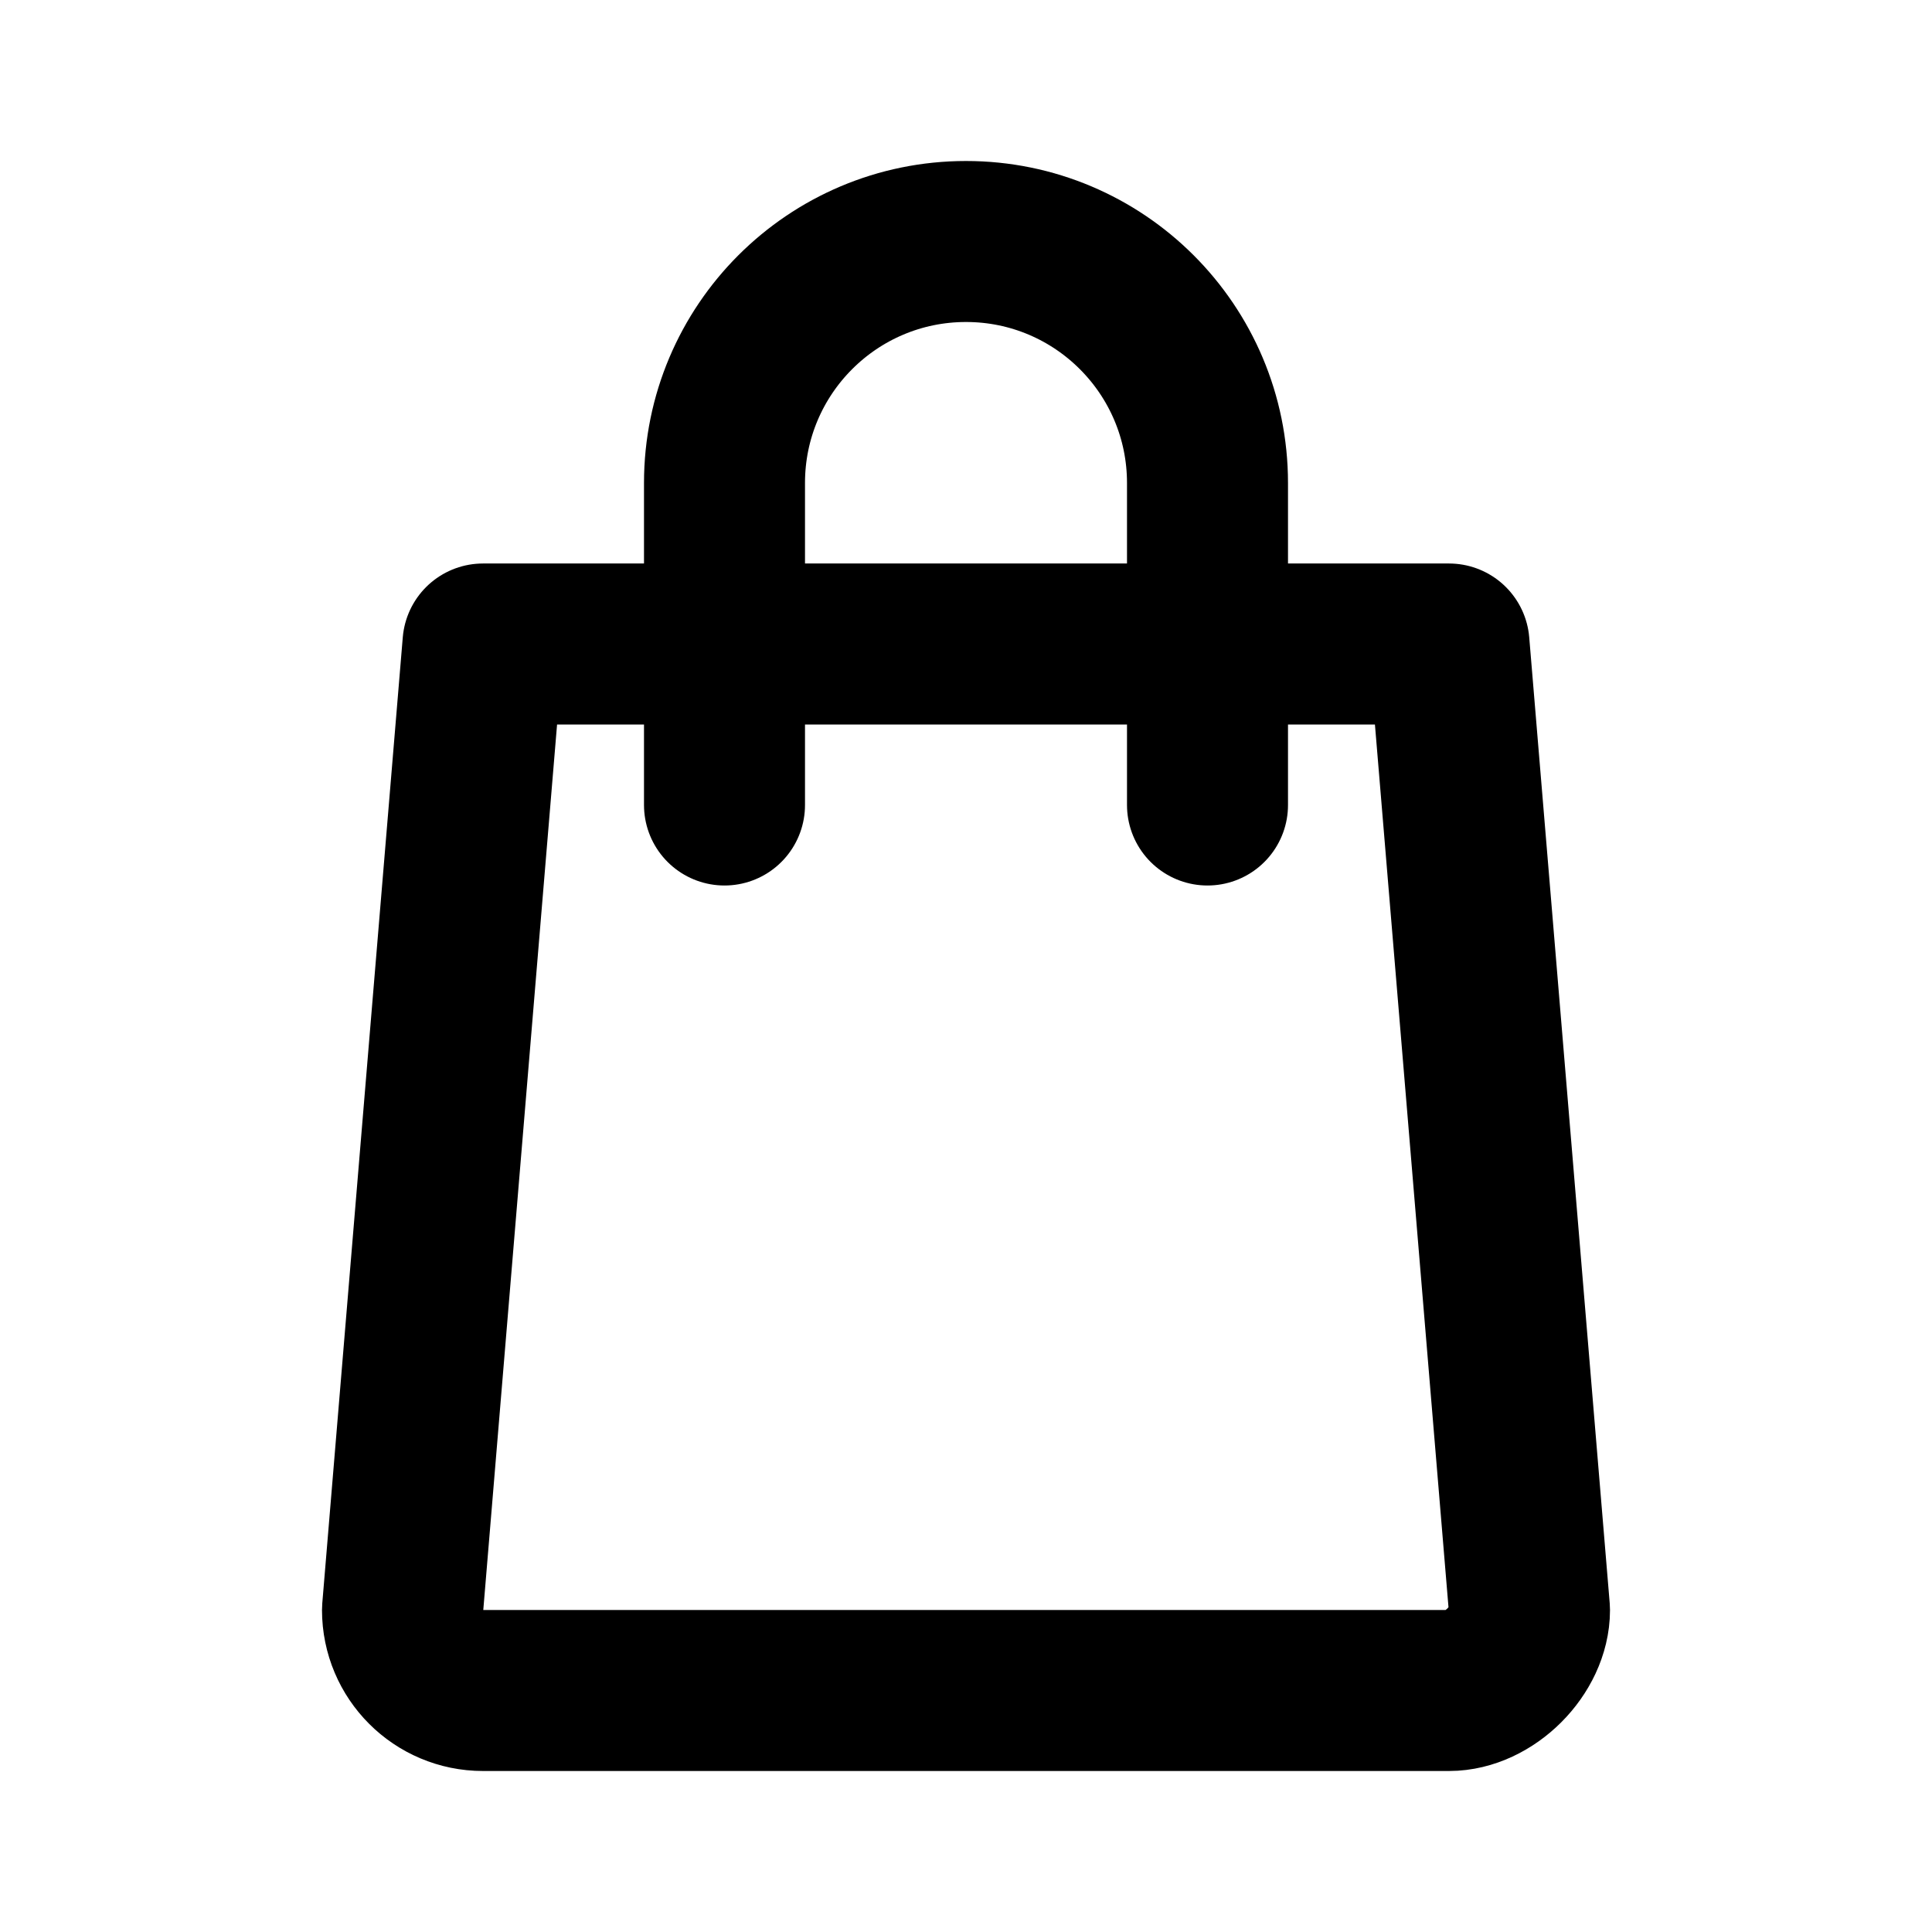
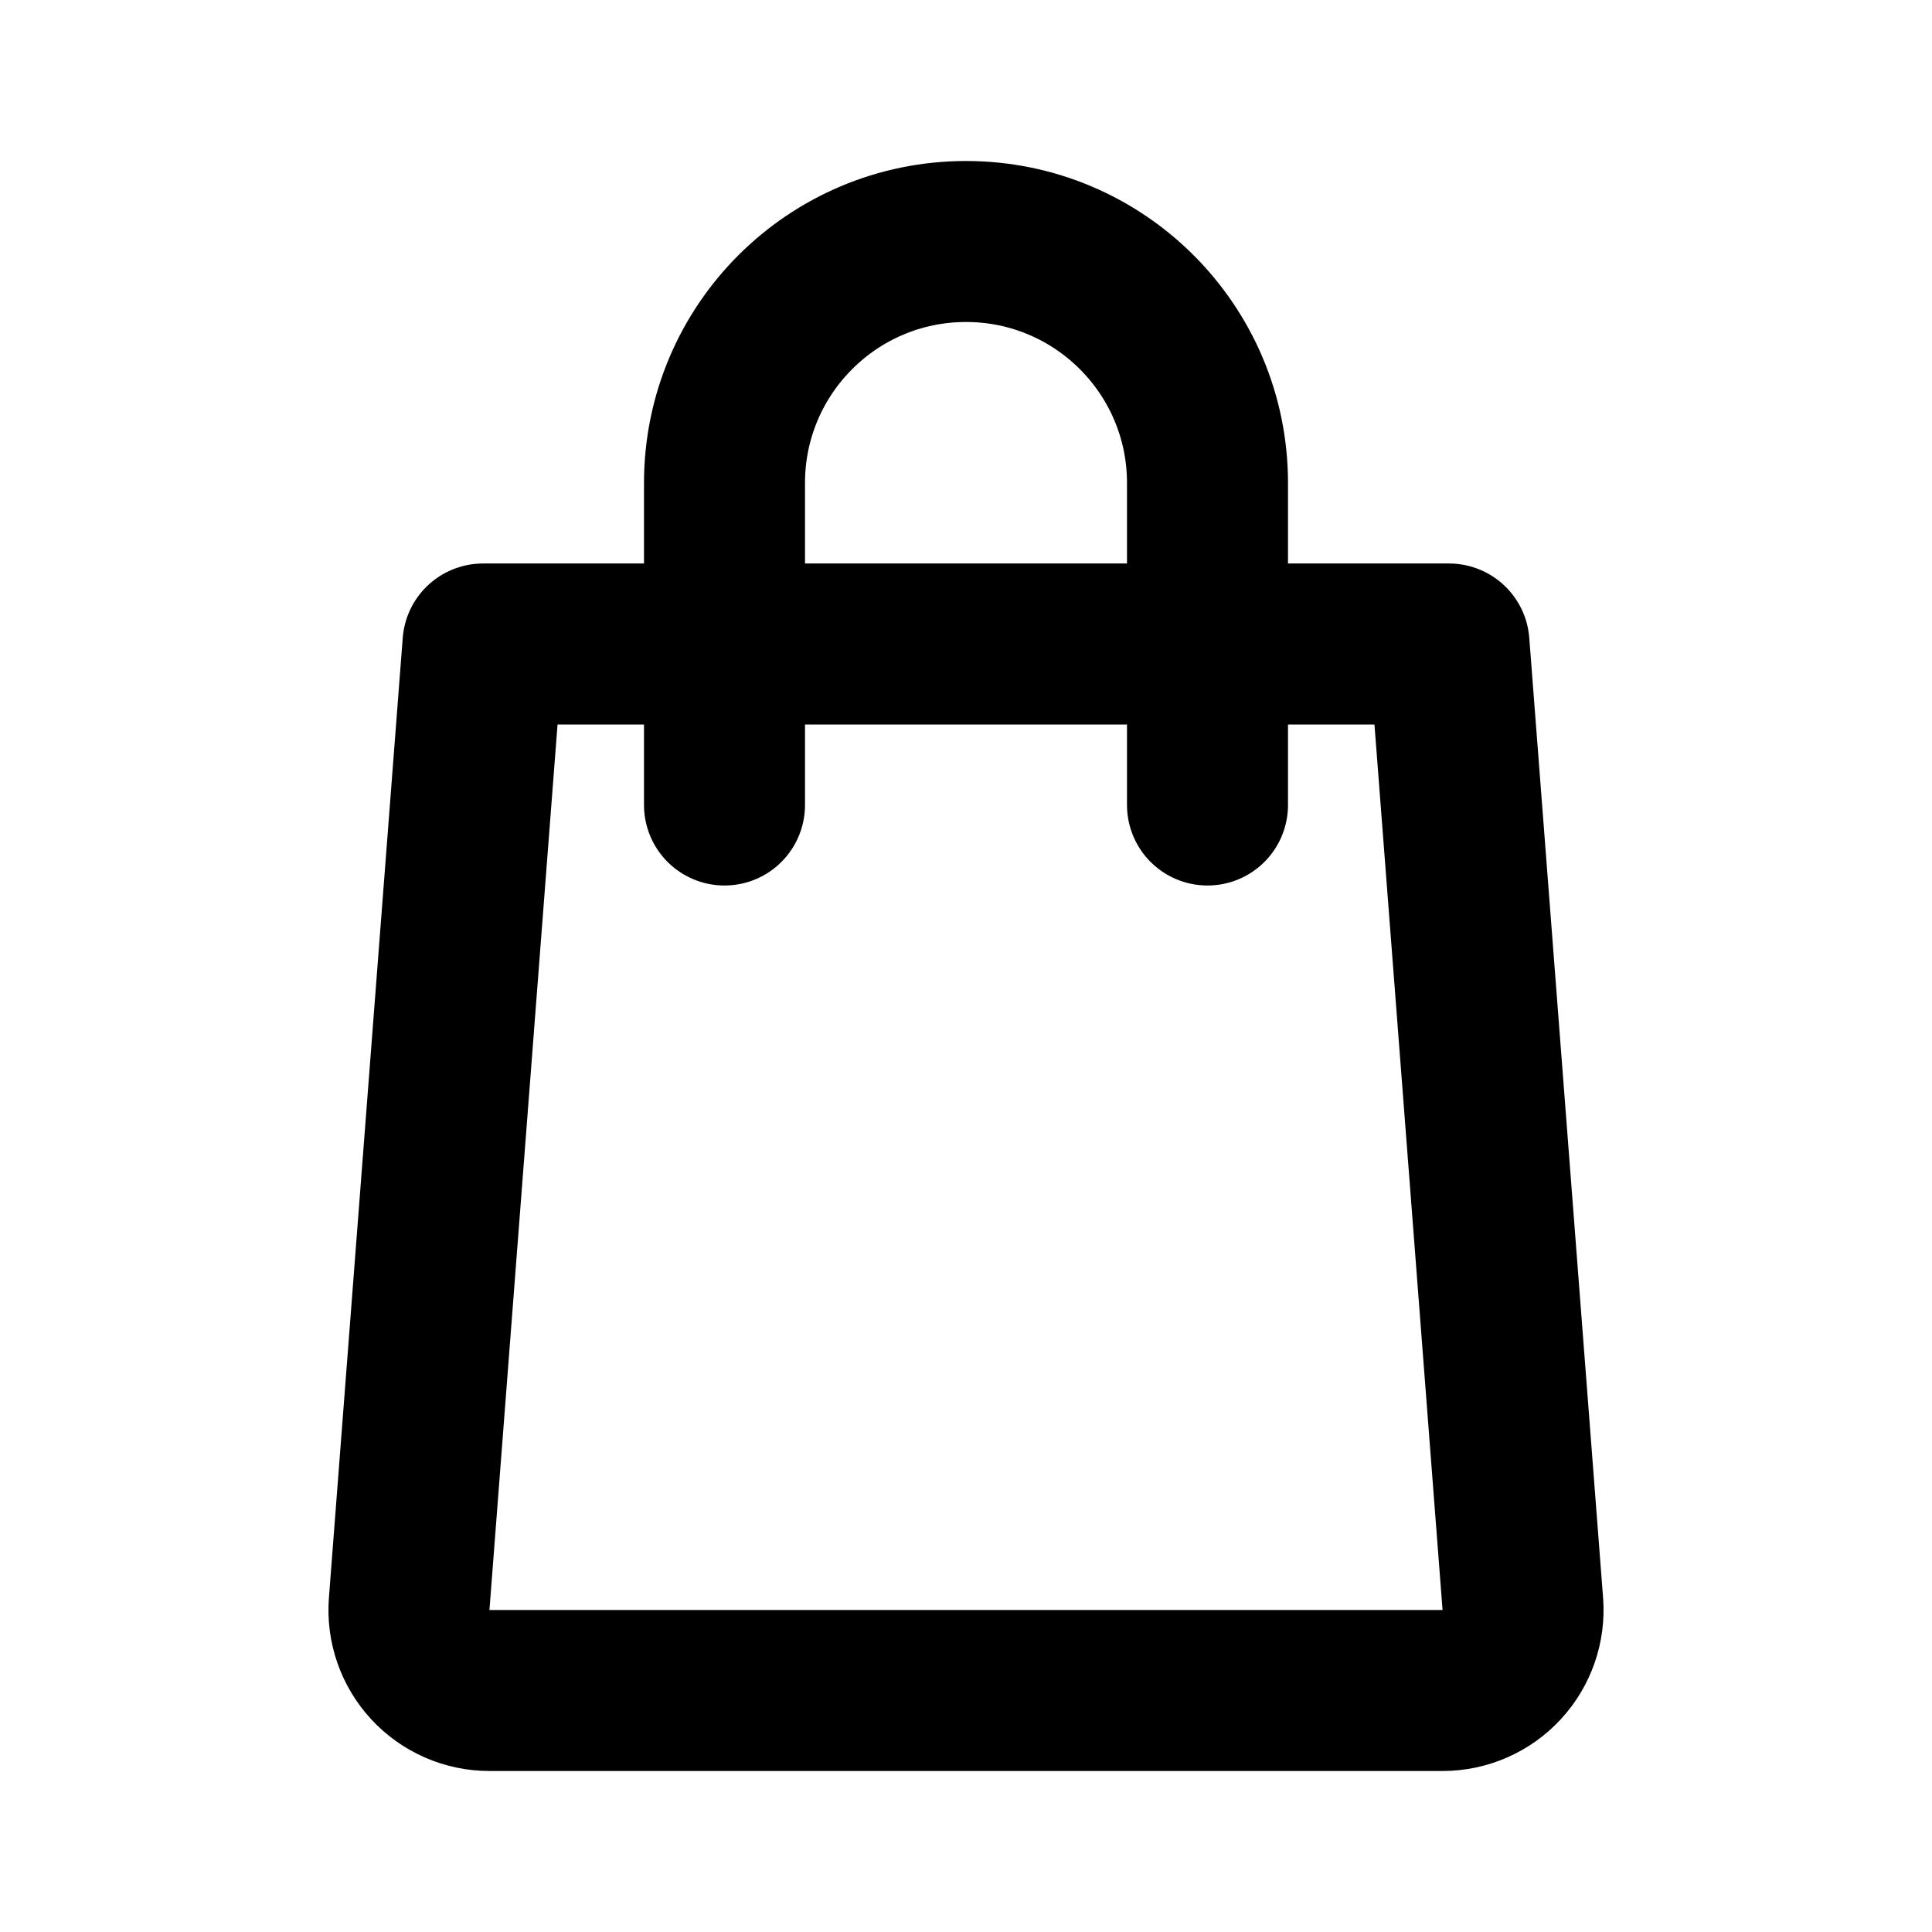
<svg xmlns="http://www.w3.org/2000/svg" width="24" height="24" fill="none" viewBox="0 0 24 24">
-   <path stroke="currentColor" stroke-linecap="round" stroke-linejoin="round" stroke-width="2" d="M9 10V6a3 3 0 0 1 3-3v0a3 3 0 0 1 3 3v4m3-2 1 12c0 .5-.5 1-1 1H6a1 1 0 0 1-1-1L6 8h12Z" />
+   <path stroke="currentColor" stroke-linecap="round" stroke-linejoin="round" stroke-width="2" d="M9 10V6a3 3 0 0 1 3-3v0a3 3 0 0 1 3 3v4m3-2 .917 11.923A1 1 0 0 1 17.92 21H6.08a1 1 0 0 1-.997-1.077L6 8h12Z" />
</svg>
